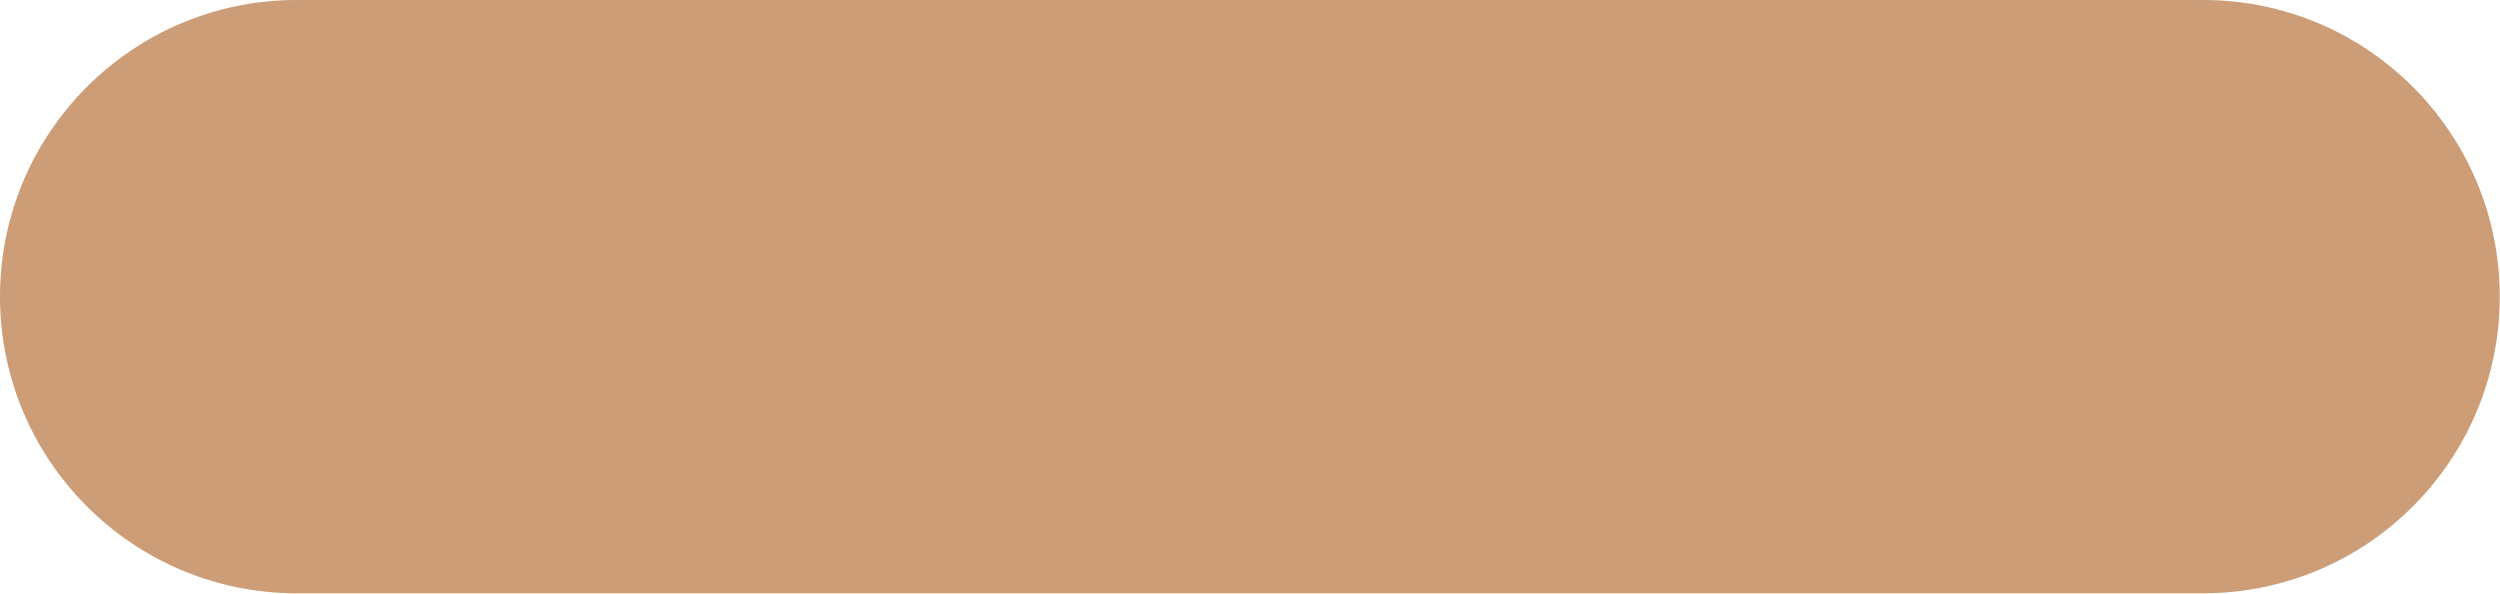
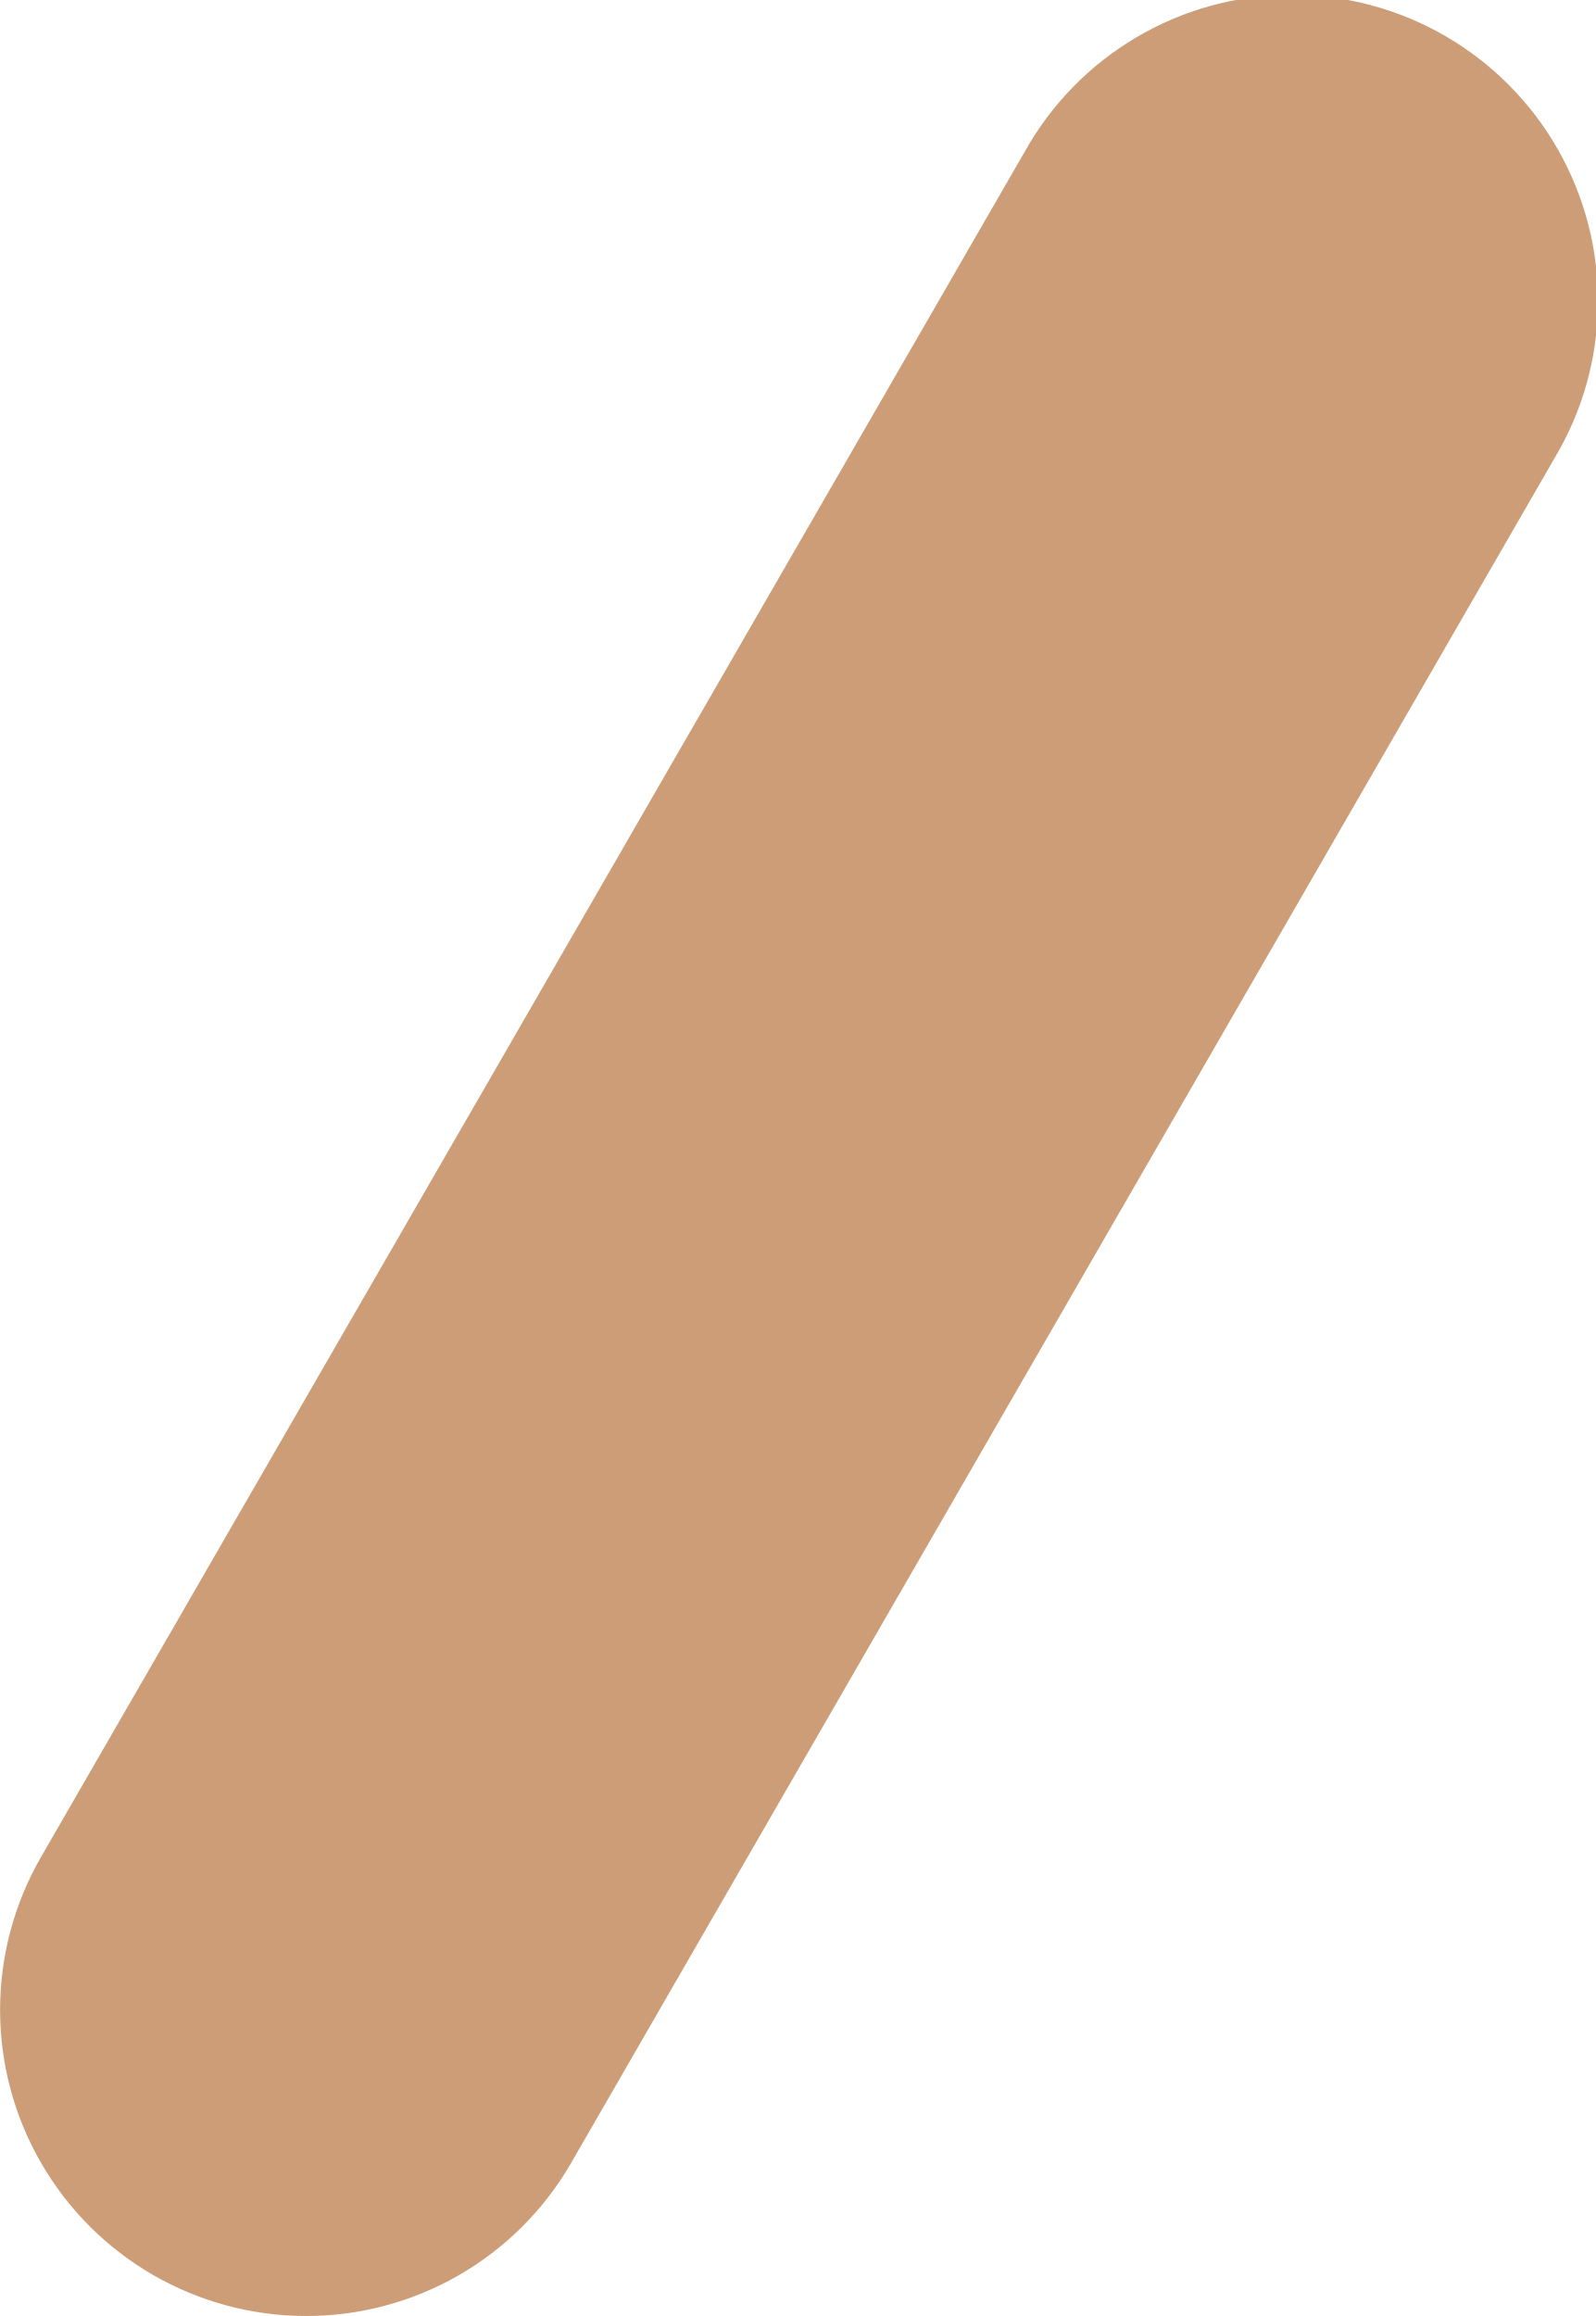
- <svg xmlns="http://www.w3.org/2000/svg" width="9.835" height="2.334" viewBox="0 0 9.835 2.334">
-   <path id="loading7" d="M386.765,243.336h7.5a1.167,1.167,0,1,0,0-2.334h-7.5a1.167,1.167,0,0,0,0,2.334Z" transform="translate(-385.598 -241.002)" fill="#cc9d76" />
+ <svg xmlns="http://www.w3.org/2000/svg" width="6.085" height="8.83" viewBox="0 0 6.085 8.83">
+   <path id="loading7" d="M121.661,375.056a1.166,1.166,0,0,0,1.012-.584l3.75-6.5a1.167,1.167,0,1,0-2.021-1.167l-3.75,6.5a1.167,1.167,0,0,0,1.01,1.751Z" transform="translate(-120.495 -366.226)" fill="#cc9d76" />
</svg>
